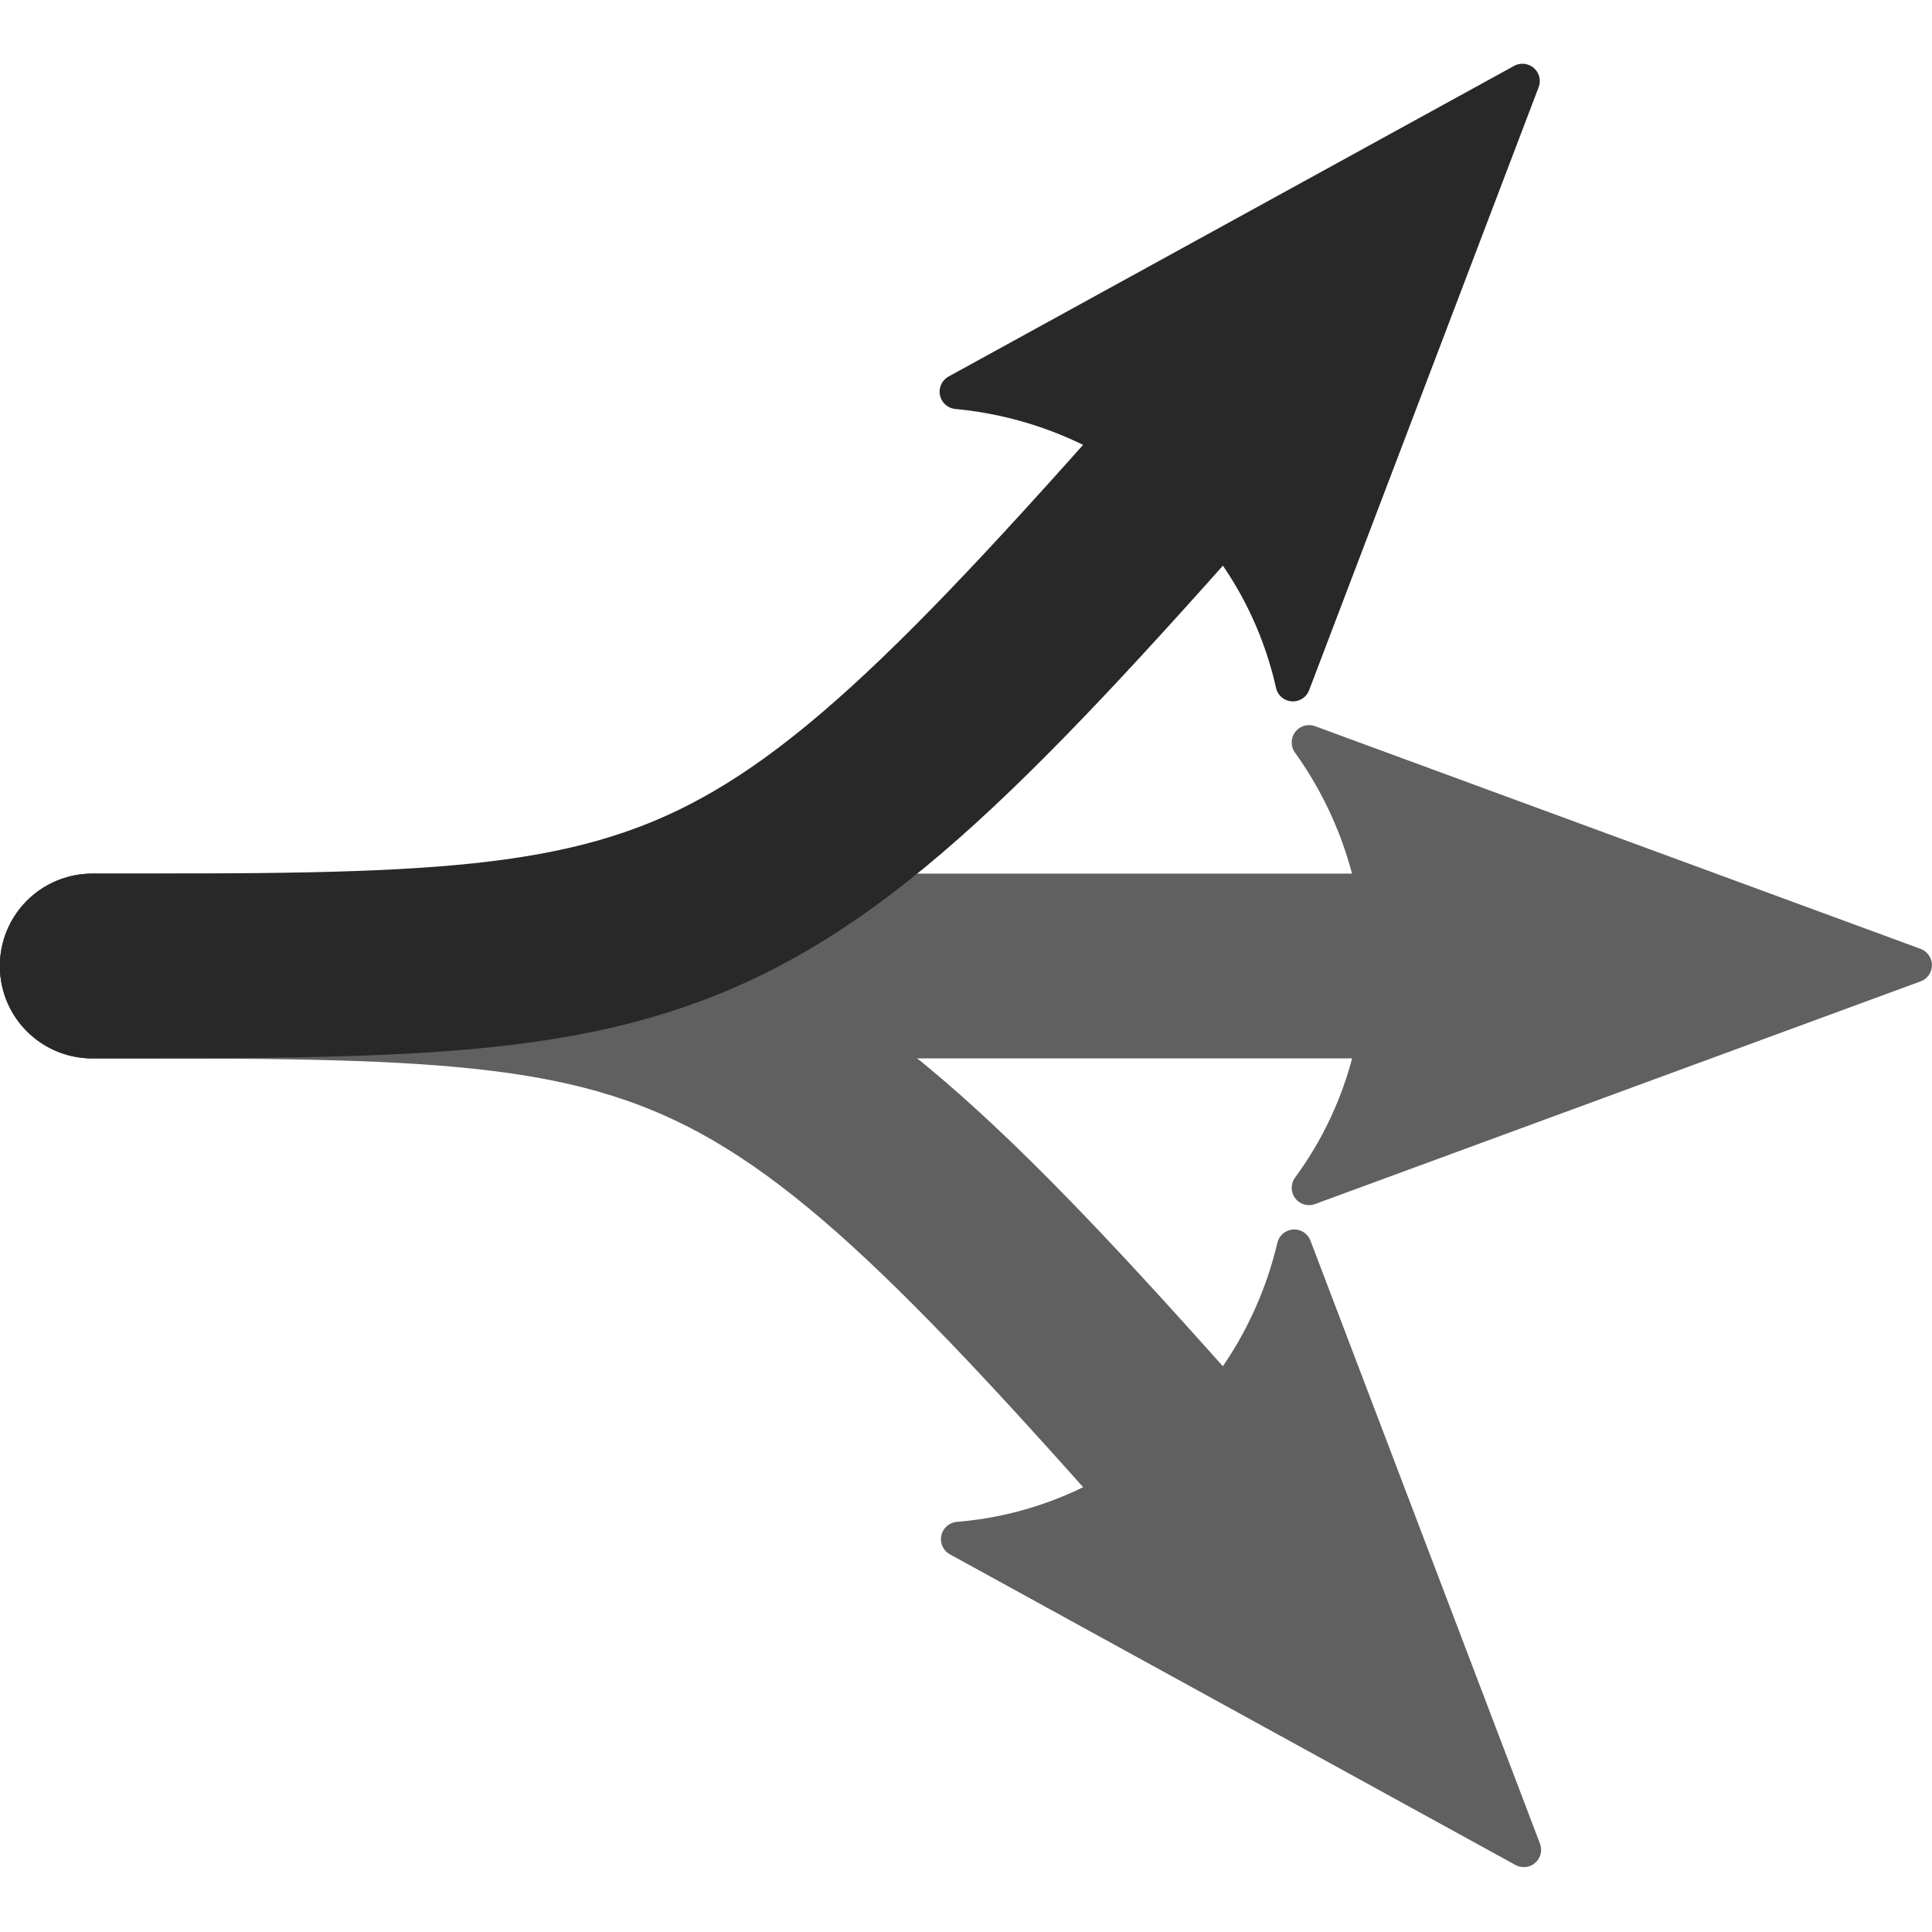
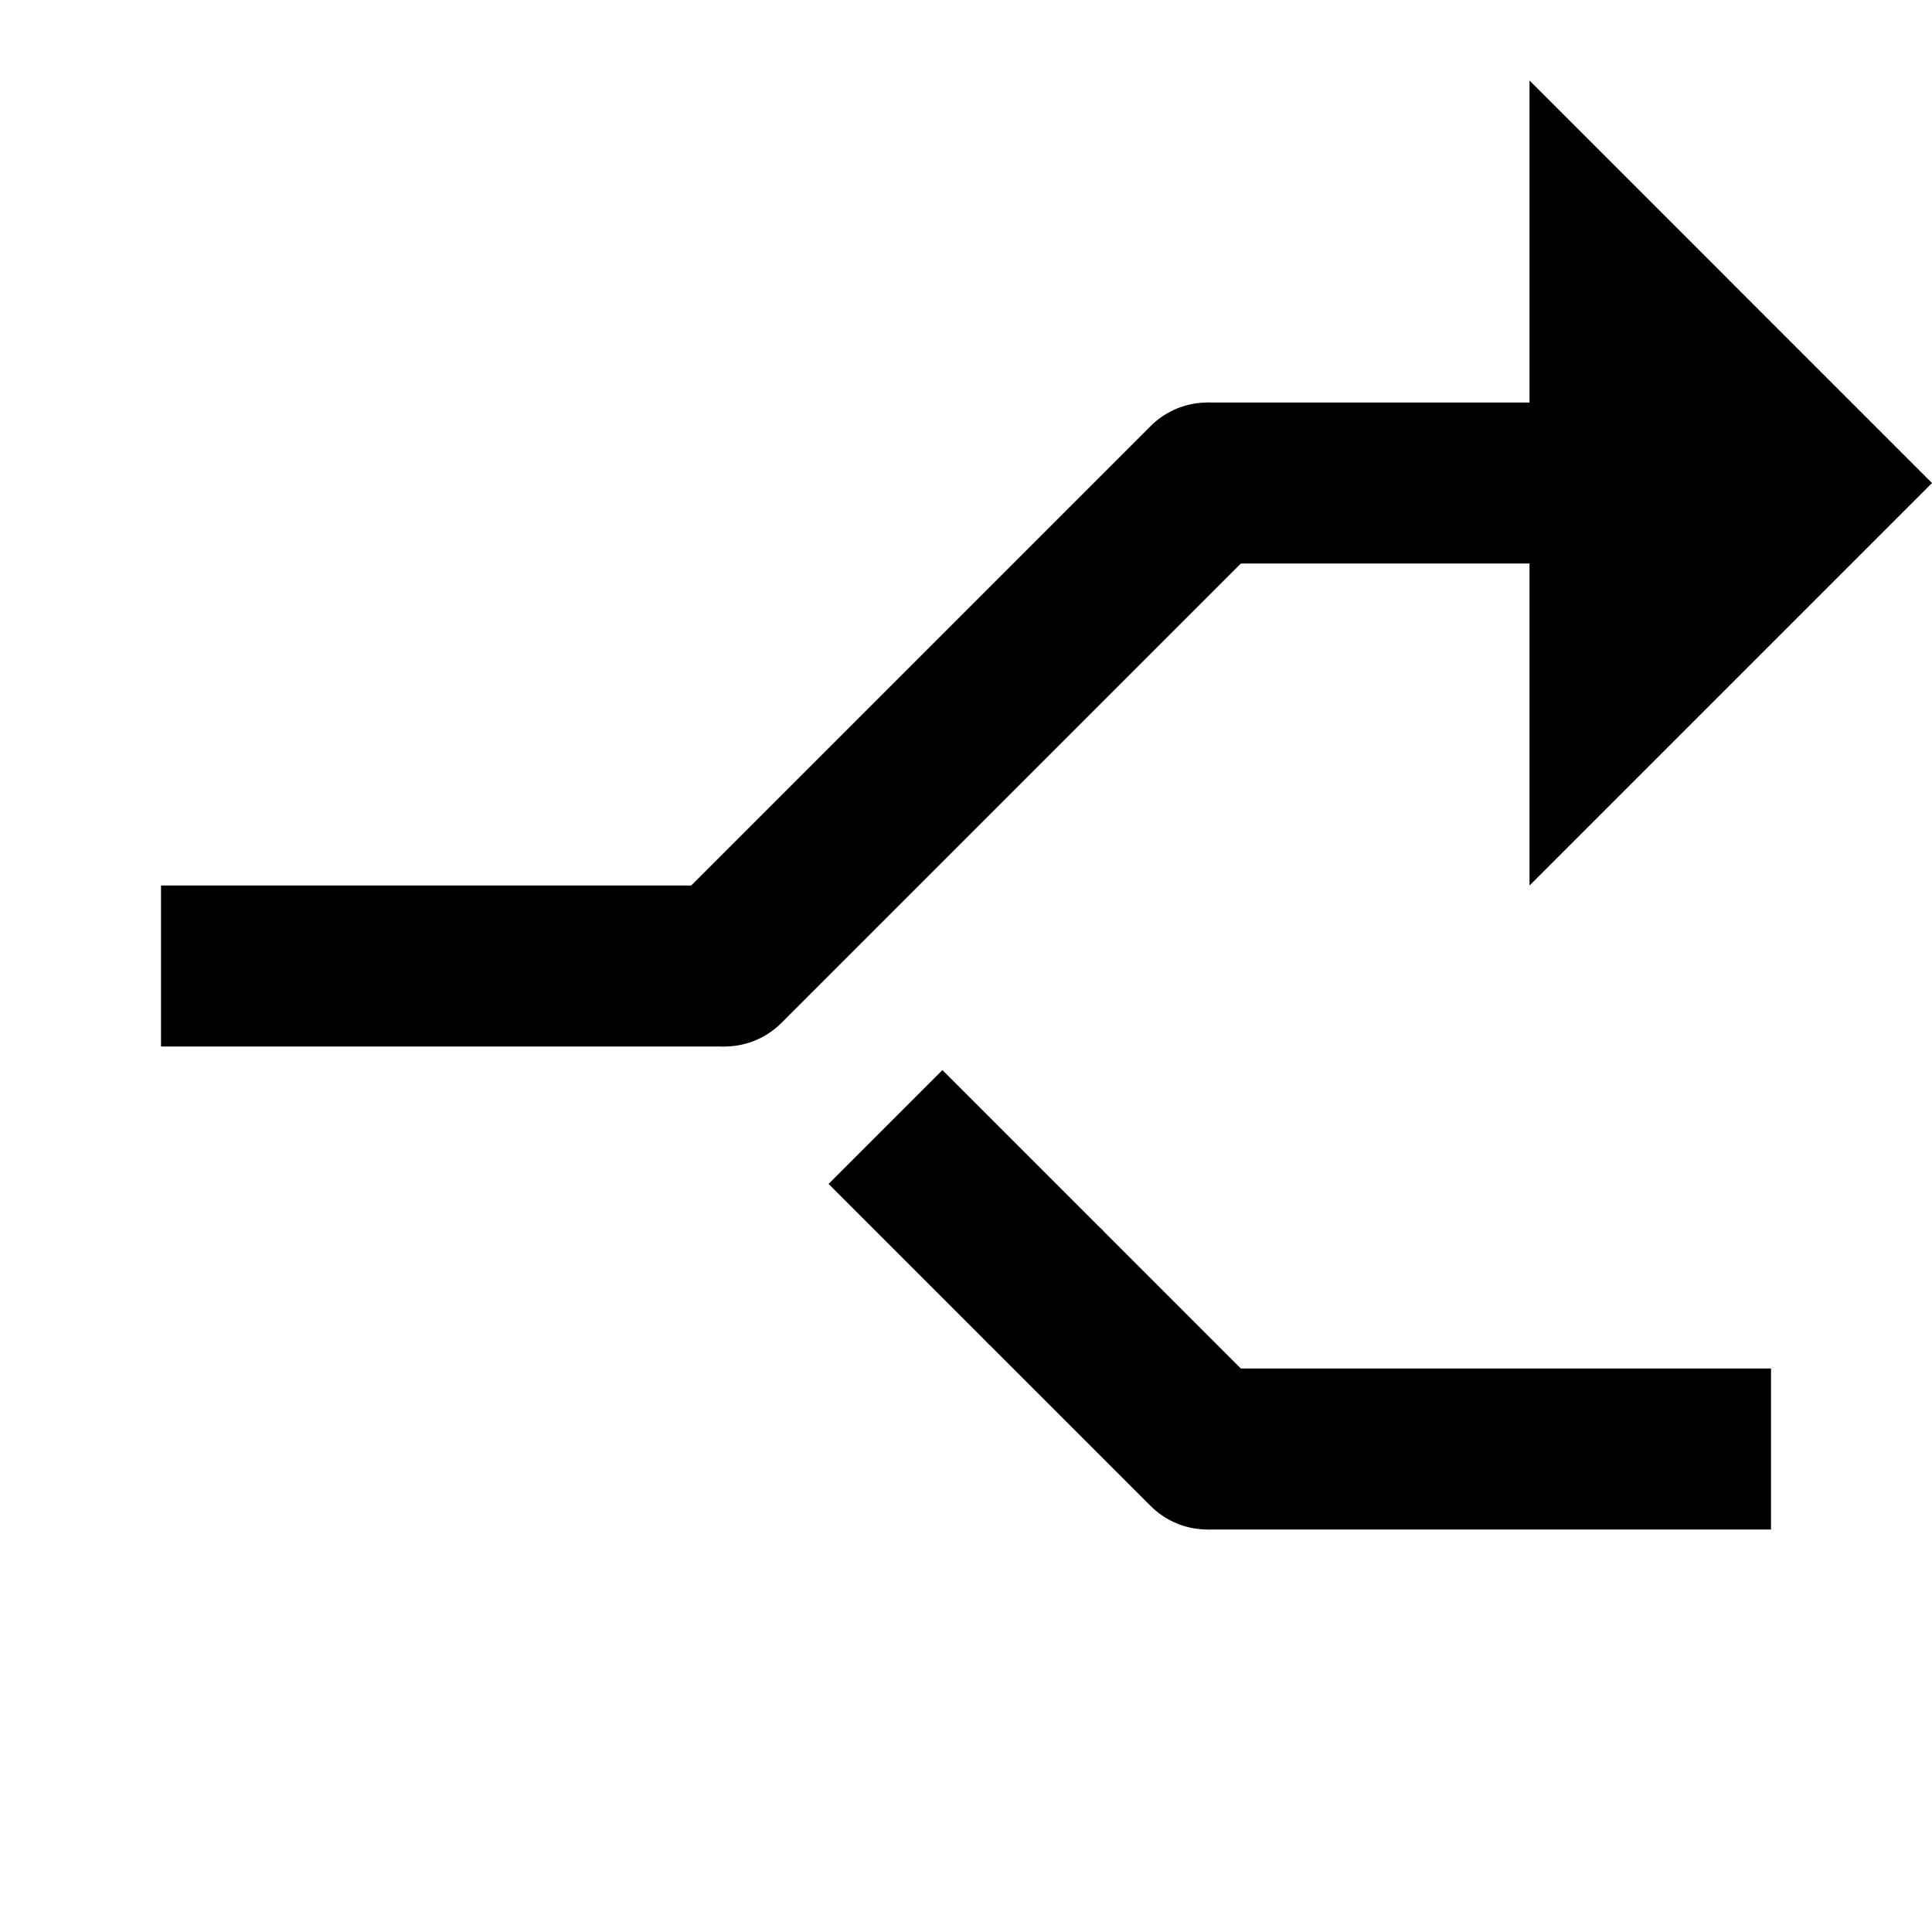
- <svg xmlns="http://www.w3.org/2000/svg" width="23.998" height="24" id="svg12678" version="1.1">
+ <svg xmlns="http://www.w3.org/2000/svg" version="1.1" id="svg12678" height="24" width="24">
  <defs id="defs12680">
-     <marker style="overflow:visible" id="Arrow2Sendc" refX="0" refY="0" orient="auto">
-       <path transform="matrix(-0.3,0,0,-0.3,0.69,0)" d="M 8.719,4.034 -2.207,0.016 8.719,-4.002 c -1.745,2.372 -1.735,5.617 -6e-7,8.035 z" style="fill:#484848;fill-rule:evenodd;stroke:#484848;stroke-width:0.625;stroke-linejoin:round" id="path12613" />
+     <marker style="overflow:visible" id="Arrow2Sstart" refX="0" refY="0" orient="auto">
+       <path transform="matrix(0.3,0,0,0.3,-0.69,0)" d="M 8.719,4.034 -2.207,0.016 8.719,-4.002 c -1.745,2.372 -1.735,5.617 -6e-7,8.035 z" style="fill-rule:evenodd;stroke-width:0.625;stroke-linejoin:round" id="path3917" />
    </marker>
-     <marker style="overflow:visible" id="Arrow2Senda" refX="0" refY="0" orient="auto">
-       <path transform="matrix(-0.3,0,0,-0.3,0.69,0)" d="M 8.719,4.034 -2.207,0.016 8.719,-4.002 c -1.745,2.372 -1.735,5.617 -6e-7,8.035 z" style="fill:#484848;fill-rule:evenodd;stroke:#484848;stroke-width:0.625;stroke-linejoin:round" id="path11919" />
+     <marker orient="auto" refY="0" refX="0" id="Arrow2Sendc" style="overflow:visible">
+       <path id="path12613" style="fill:#484848;fill-rule:evenodd;stroke:#484848;stroke-width:0.625;stroke-linejoin:round" d="M 8.719,4.034 -2.207,0.016 8.719,-4.002 c -1.745,2.372 -1.735,5.617 -6e-7,8.035 z" transform="matrix(-0.3,0,0,-0.3,0.69,0)" />
    </marker>
-     <marker style="overflow:visible" id="marker12700" refX="0" refY="0" orient="auto">
-       <path transform="matrix(-0.3,0,0,-0.3,0.69,0)" d="M 8.719,4.034 -2.207,0.016 8.719,-4.002 c -1.745,2.372 -1.735,5.617 -6e-7,8.035 z" style="fill:#484848;fill-rule:evenodd;stroke:#484848;stroke-width:0.625;stroke-linejoin:round" id="path12702" />
+     <marker orient="auto" refY="0" refX="0" id="Arrow2Senda" style="overflow:visible">
+       <path id="path11919" style="fill:#484848;fill-rule:evenodd;stroke:#484848;stroke-width:0.625;stroke-linejoin:round" d="M 8.719,4.034 -2.207,0.016 8.719,-4.002 c -1.745,2.372 -1.735,5.617 -6e-7,8.035 z" transform="matrix(-0.3,0,0,-0.3,0.69,0)" />
    </marker>
-     <marker style="overflow:visible" id="Arrow2Senda3" refX="0" refY="0" orient="auto">
-       <path transform="matrix(-0.3,0,0,-0.3,0.69,0)" d="M 8.719,4.034 -2.207,0.016 8.719,-4.002 c -1.745,2.372 -1.735,5.617 -6e-7,8.035 z" style="stroke-width:0.625;stroke-linejoin:round;stroke:#000000;fill-rule:evenodd;fill:#000000" id="path3787" />
+     <marker orient="auto" refY="0" refX="0" id="marker12700" style="overflow:visible">
+       <path id="path12702" style="fill:#484848;fill-rule:evenodd;stroke:#484848;stroke-width:0.625;stroke-linejoin:round" d="M 8.719,4.034 -2.207,0.016 8.719,-4.002 c -1.745,2.372 -1.735,5.617 -6e-7,8.035 z" transform="matrix(-0.3,0,0,-0.3,0.69,0)" />
    </marker>
-     <marker style="overflow:visible" id="Arrow2Sendah" refX="0" refY="0" orient="auto">
-       <path transform="matrix(-0.3,0,0,-0.3,0.69,0)" d="M 8.719,4.034 -2.207,0.016 8.719,-4.002 c -1.745,2.372 -1.735,5.617 -6e-7,8.035 z" style="stroke-width:0.625;stroke-linejoin:round;stroke:#808080;fill-rule:evenodd;fill:#808080" id="path3823" />
+     <marker orient="auto" refY="0" refX="0" id="Arrow2Senda3" style="overflow:visible">
+       <path id="path3787" style="fill:#000000;fill-rule:evenodd;stroke:#000000;stroke-width:0.625;stroke-linejoin:round" d="M 8.719,4.034 -2.207,0.016 8.719,-4.002 c -1.745,2.372 -1.735,5.617 -6e-7,8.035 z" transform="matrix(-0.3,0,0,-0.3,0.69,0)" />
    </marker>
-     <marker style="overflow:visible" id="Arrow2Sendco" refX="0" refY="0" orient="auto">
-       <path transform="matrix(-0.3,0,0,-0.3,0.69,0)" d="M 8.719,4.034 -2.207,0.016 8.719,-4.002 c -1.745,2.372 -1.735,5.617 -6e-7,8.035 z" style="stroke-width:0.625;stroke-linejoin:round;stroke:#808080;fill-rule:evenodd;fill:#808080" id="path3862" />
+     <marker orient="auto" refY="0" refX="0" id="Arrow2Sendah" style="overflow:visible">
+       <path id="path3823" style="fill:#808080;fill-rule:evenodd;stroke:#808080;stroke-width:0.625;stroke-linejoin:round" d="M 8.719,4.034 -2.207,0.016 8.719,-4.002 c -1.745,2.372 -1.735,5.617 -6e-7,8.035 z" transform="matrix(-0.3,0,0,-0.3,0.69,0)" />
    </marker>
-     <marker style="overflow:visible" id="Arrow2SendahF" refX="0" refY="0" orient="auto">
-       <path transform="matrix(-0.3,0,0,-0.3,0.69,0)" d="M 8.719,4.034 -2.207,0.016 8.719,-4.002 c -1.745,2.372 -1.735,5.617 -6e-7,8.035 z" style="stroke-linejoin:round;stroke:#606060;stroke-width:0.625;fill:#606060;fill-rule:evenodd" id="path3905" />
+     <marker orient="auto" refY="0" refX="0" id="Arrow2Sendco" style="overflow:visible">
+       <path id="path3862" style="fill:#808080;fill-rule:evenodd;stroke:#808080;stroke-width:0.625;stroke-linejoin:round" d="M 8.719,4.034 -2.207,0.016 8.719,-4.002 c -1.745,2.372 -1.735,5.617 -6e-7,8.035 z" transform="matrix(-0.3,0,0,-0.3,0.69,0)" />
    </marker>
-     <marker style="overflow:visible" id="Arrow2SendcoO" refX="0" refY="0" orient="auto">
-       <path transform="matrix(-0.3,0,0,-0.3,0.69,0)" d="M 8.719,4.034 -2.207,0.016 8.719,-4.002 c -1.745,2.372 -1.735,5.617 -6e-7,8.035 z" style="stroke-linejoin:round;stroke:#606060;stroke-width:0.625;fill:#606060;fill-rule:evenodd" id="path3952" />
+     <marker orient="auto" refY="0" refX="0" id="Arrow2SendahF" style="overflow:visible">
+       <path id="path3905" style="fill:#606060;fill-rule:evenodd;stroke:#606060;stroke-width:0.625;stroke-linejoin:round" d="M 8.719,4.034 -2.207,0.016 8.719,-4.002 c -1.745,2.372 -1.735,5.617 -6e-7,8.035 z" transform="matrix(-0.3,0,0,-0.3,0.69,0)" />
    </marker>
-     <marker style="overflow:visible" id="Arrow2Senda3i" refX="0" refY="0" orient="auto">
-       <path transform="matrix(-0.3,0,0,-0.3,0.69,0)" d="M 8.719,4.034 -2.207,0.016 8.719,-4.002 c -1.745,2.372 -1.735,5.617 -6e-7,8.035 z" style="stroke-linejoin:round;stroke:#303030;stroke-width:0.625;fill:#303030;fill-rule:evenodd" id="path4003" />
+     <marker orient="auto" refY="0" refX="0" id="Arrow2SendcoO" style="overflow:visible">
+       <path id="path3952" style="fill:#606060;fill-rule:evenodd;stroke:#606060;stroke-width:0.625;stroke-linejoin:round" d="M 8.719,4.034 -2.207,0.016 8.719,-4.002 c -1.745,2.372 -1.735,5.617 -6e-7,8.035 z" transform="matrix(-0.3,0,0,-0.3,0.69,0)" />
    </marker>
-     <marker style="overflow:visible" id="Arrow2Senda3ia" refX="0" refY="0" orient="auto">
-       <path transform="matrix(-0.3,0,0,-0.3,0.69,0)" d="M 8.719,4.034 -2.207,0.016 8.719,-4.002 c -1.745,2.372 -1.735,5.617 -6e-7,8.035 z" style="stroke-linejoin:round;fill-rule:evenodd;stroke:#202020;stroke-width:0.625;fill:#202020" id="path3848" />
+     <marker orient="auto" refY="0" refX="0" id="Arrow2Senda3i" style="overflow:visible">
+       <path id="path4003" style="fill:#303030;fill-rule:evenodd;stroke:#303030;stroke-width:0.625;stroke-linejoin:round" d="M 8.719,4.034 -2.207,0.016 8.719,-4.002 c -1.745,2.372 -1.735,5.617 -6e-7,8.035 z" transform="matrix(-0.3,0,0,-0.3,0.69,0)" />
    </marker>
-     <marker style="overflow:visible" id="Arrow2Senda3iaZ" refX="0" refY="0" orient="auto">
-       <path transform="matrix(-0.3,0,0,-0.3,0.69,0)" d="M 8.719,4.034 -2.207,0.016 8.719,-4.002 c -1.745,2.372 -1.735,5.617 -6e-7,8.035 z" style="stroke-linejoin:round;stroke:#282828;stroke-width:0.625;fill:#282828;fill-rule:evenodd" id="path3858" />
+     <marker orient="auto" refY="0" refX="0" id="Arrow2SendcoO5" style="overflow:visible">
+       <path id="path4769" style="fill:#484848;fill-rule:evenodd;stroke:#484848;stroke-width:0.625;stroke-linejoin:round" d="M 8.719,4.034 -2.207,0.016 8.719,-4.002 c -1.745,2.372 -1.735,5.617 -6e-7,8.035 z" transform="matrix(-0.3,0,0,-0.3,0.69,0)" />
+     </marker>
+     <marker orient="auto" refY="0" refX="0" id="Arrow2SendcoO5F" style="overflow:visible">
+       <path id="path3868" style="fill:#282828;fill-rule:evenodd;stroke:#282828;stroke-width:0.625;stroke-linejoin:round" d="M 8.719,4.034 -2.207,0.016 8.719,-4.002 c -1.745,2.372 -1.735,5.617 -6e-7,8.035 z" transform="matrix(-0.3,0,0,-0.3,0.69,0)" />
+     </marker>
+     <marker orient="auto" refY="0" refX="0" id="Arrow2SendcoO5FB" style="overflow:visible">
+       <path id="path4311" style="fill:#000000;fill-rule:evenodd;stroke:#000000;stroke-width:0.625;stroke-linejoin:round" d="M 8.719,4.034 -2.207,0.016 8.719,-4.002 c -1.745,2.372 -1.735,5.617 -6e-7,8.035 z" transform="matrix(-0.3,0,0,-0.3,0.69,0)" />
    </marker>
  </defs>
-   <g id="layer1" transform="translate(454.8571,-782.1789)">
-     <g id="g3001" transform="translate(-0.0013678,0)">
-       <path d="m -453.71,794.179 19.535,0" class="st32" id="path607" style="stroke-linejoin:round;font-size:12px;marker-end:url(#Arrow2SendcoO);stroke-opacity:1;stroke:#606060;stroke-linecap:round;stroke-miterlimit:3;stroke-dasharray:none;stroke-width:2.295;fill:none" />
-       <path style="stroke-linejoin:round;font-size:12px;marker-end:url(#Arrow2SendahF);stroke-opacity:1;stroke:#606060;stroke-linecap:round;stroke-miterlimit:3;stroke-dasharray:none;stroke-width:2.295;fill:none" id="path2999" class="st32" d="m -453.71,794.179 c 8.198,0 8.215,-1.7e-4 15.738,8.645" />
-       <path d="m -453.71,794.179 c 8.198,0 8.215,1.7e-4 15.738,-8.645" class="st32" id="path602" style="stroke-linejoin:round;font-size:12px;marker-end:url(#Arrow2Senda3iaZ);stroke-opacity:1;stroke:#282828;stroke-linecap:round;stroke-miterlimit:3;stroke-dasharray:none;stroke-width:2.295;fill:none" />
-     </g>
+   <g transform="translate(454.8571,-782.1789)" id="layer1">
+     <path style="fill:none;stroke:#000000;stroke-width:2;stroke-linecap:butt;stroke-linejoin:miter;stroke-miterlimit:4;stroke-opacity:1;stroke-dasharray:none" d="m -452.857,794.179 7,0" id="path4355" />
+     <path style="fill:none;stroke:#000000;stroke-width:2;stroke-linecap:butt;stroke-linejoin:miter;stroke-miterlimit:4;stroke-opacity:1;stroke-dasharray:none" d="m -432.857,788.179 -7,0" id="path4357" />
+     <path id="path4359" d="m -432.857,800.179 -7,0" style="fill:none;stroke:#000000;stroke-width:2;stroke-linecap:butt;stroke-linejoin:miter;stroke-miterlimit:4;stroke-opacity:1;stroke-dasharray:none" />
+     <path style="fill:none;stroke:#000000;stroke-width:2;stroke-linecap:round;stroke-linejoin:miter;stroke-miterlimit:4;stroke-opacity:1;stroke-dasharray:none" d="m -439.857,788.179 -6,6" id="path4365" />
+     <path id="path4367" d="m -441.857,798.179 2,2" style="fill:none;stroke:#000000;stroke-width:2;stroke-linecap:round;stroke-linejoin:miter;stroke-miterlimit:4;stroke-opacity:1;stroke-dasharray:none" />
+     <path style="fill:#000000;fill-opacity:1;stroke:none" d="m -430.857,788.179 -5,-5 0,10 z" id="path4375" />
+     <path style="fill:none;stroke:#000000;stroke-width:2;stroke-linecap:butt;stroke-linejoin:miter;stroke-miterlimit:4;stroke-opacity:1;stroke-dasharray:none" d="M 13,16 11,14" id="path3142" transform="translate(-454.8571,782.1789)" />
  </g>
</svg>
